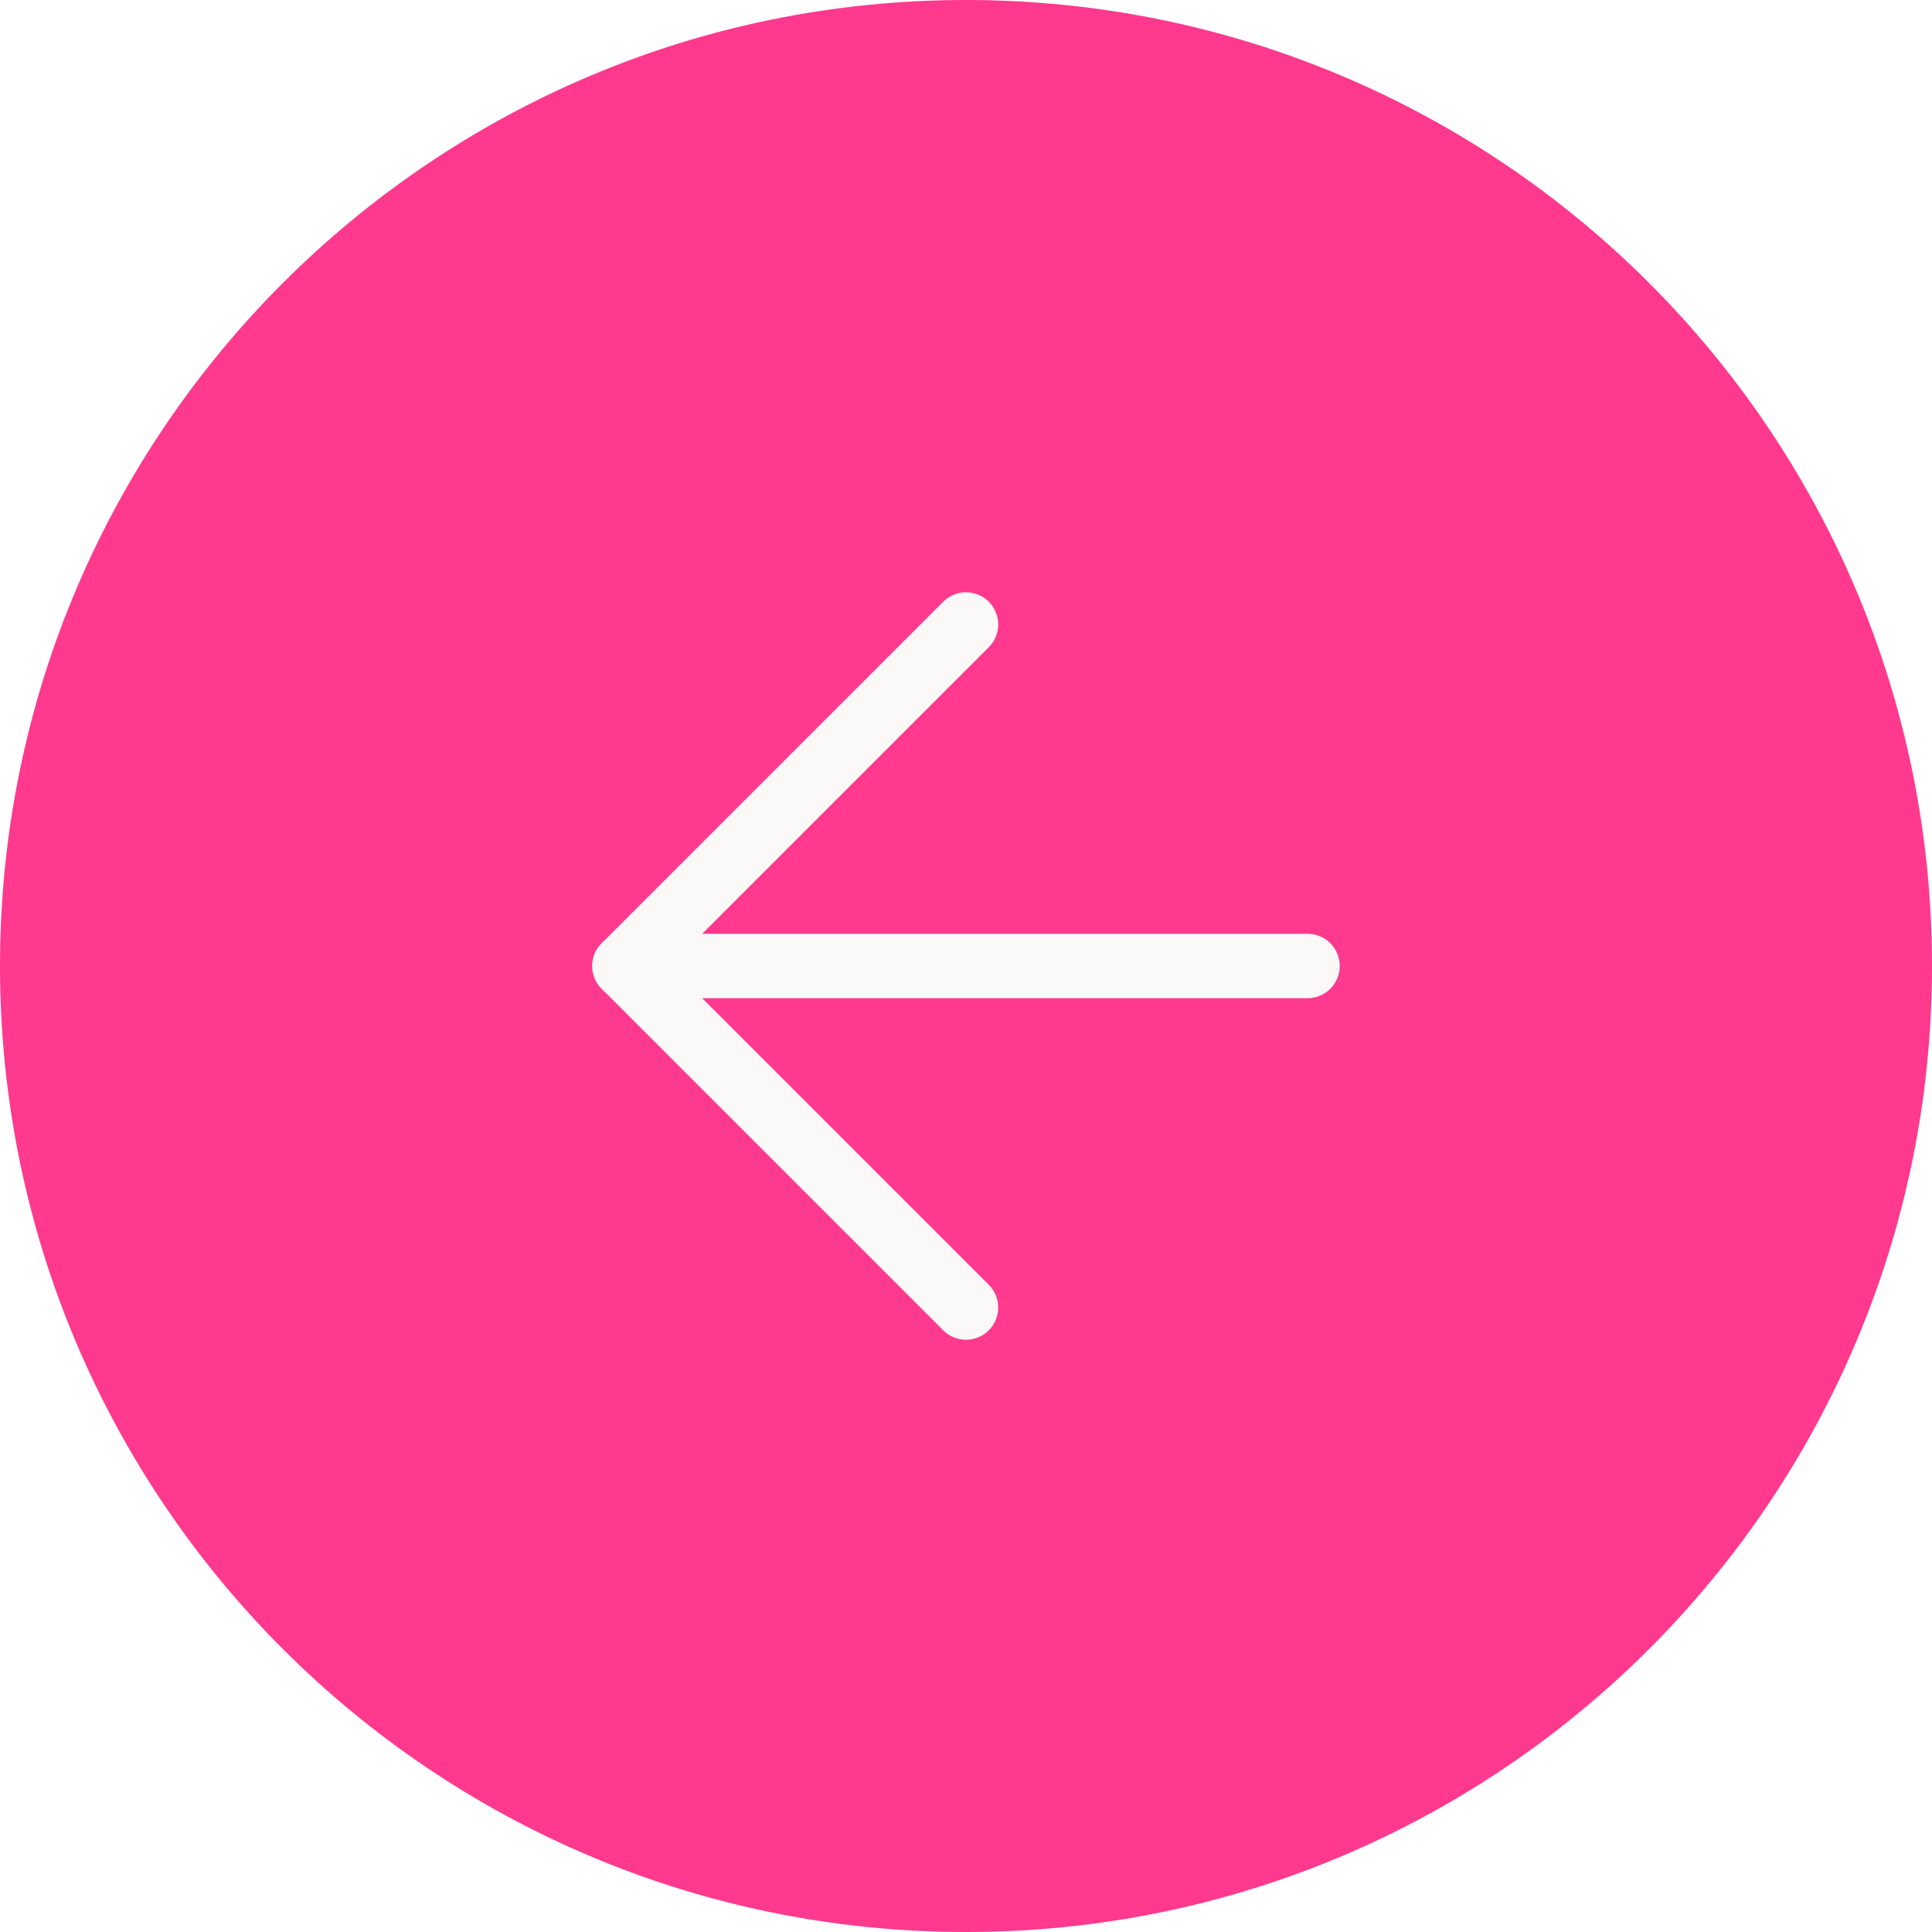
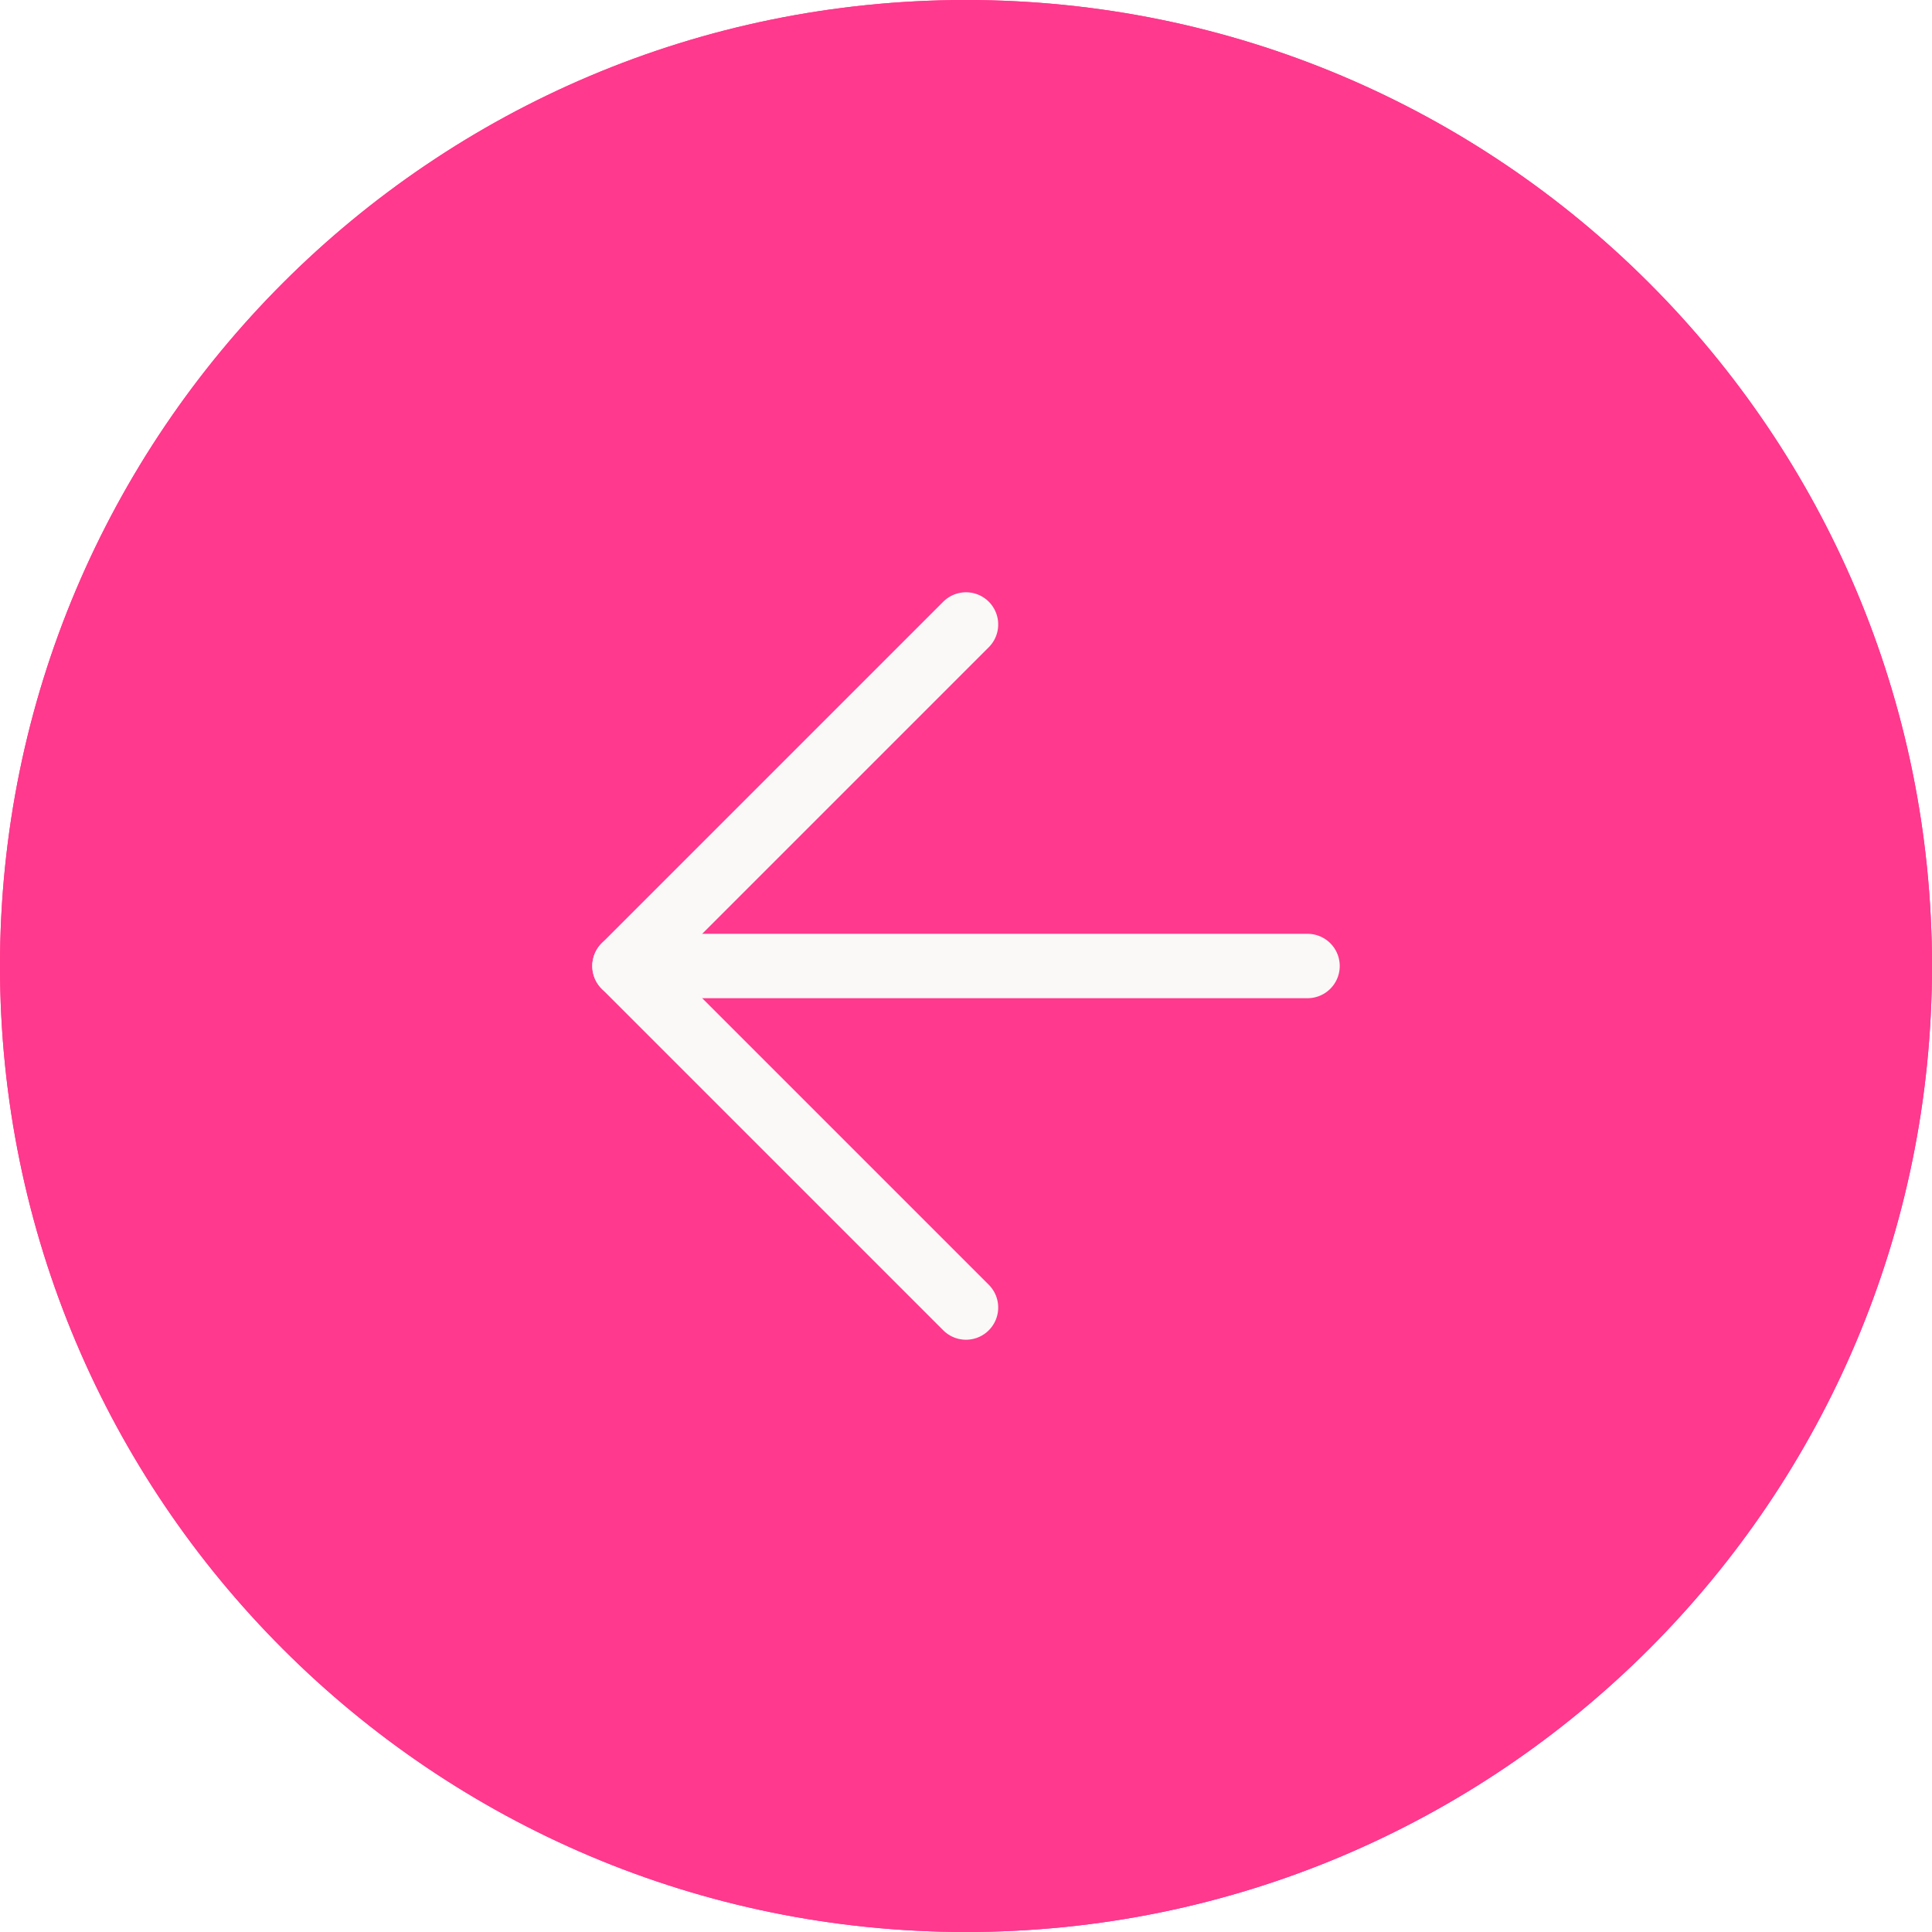
- <svg xmlns="http://www.w3.org/2000/svg" width="40" height="40" viewBox="0 0 60 60">
+ <svg xmlns="http://www.w3.org/2000/svg" width="60" height="60" viewBox="0 0 60 60">
  <g id="btn_prev_pink" transform="translate(60 60) rotate(180)">
    <g id="Ellipse" data-name="Ellipse" fill="#ff398d" stroke="#ff398d" stroke-width="1">
-       <circle cx="30" cy="30" r="29.5" />
+       <circle cx="30" cy="30" r="30" stroke="none" />
+       <circle cx="30" cy="30" r="29.5" fill="none" />
    </g>
    <g id="Icon_feather-arrow-down-right" data-name="Icon feather-arrow-down-right" transform="translate(4.544 30) rotate(-45)">
      <path id="Path_69" data-name="Path 69" d="M10.5,10.5l15,15" fill="none" stroke="#fbf8f8" stroke-linecap="round" stroke-linejoin="round" stroke-width="2" />
      <path id="Path_70" data-name="Path 70" d="M25.5,10.5v15h-15" fill="none" stroke="#fbf8f8" stroke-linecap="round" stroke-linejoin="round" stroke-width="2" />
    </g>
  </g>
</svg>
